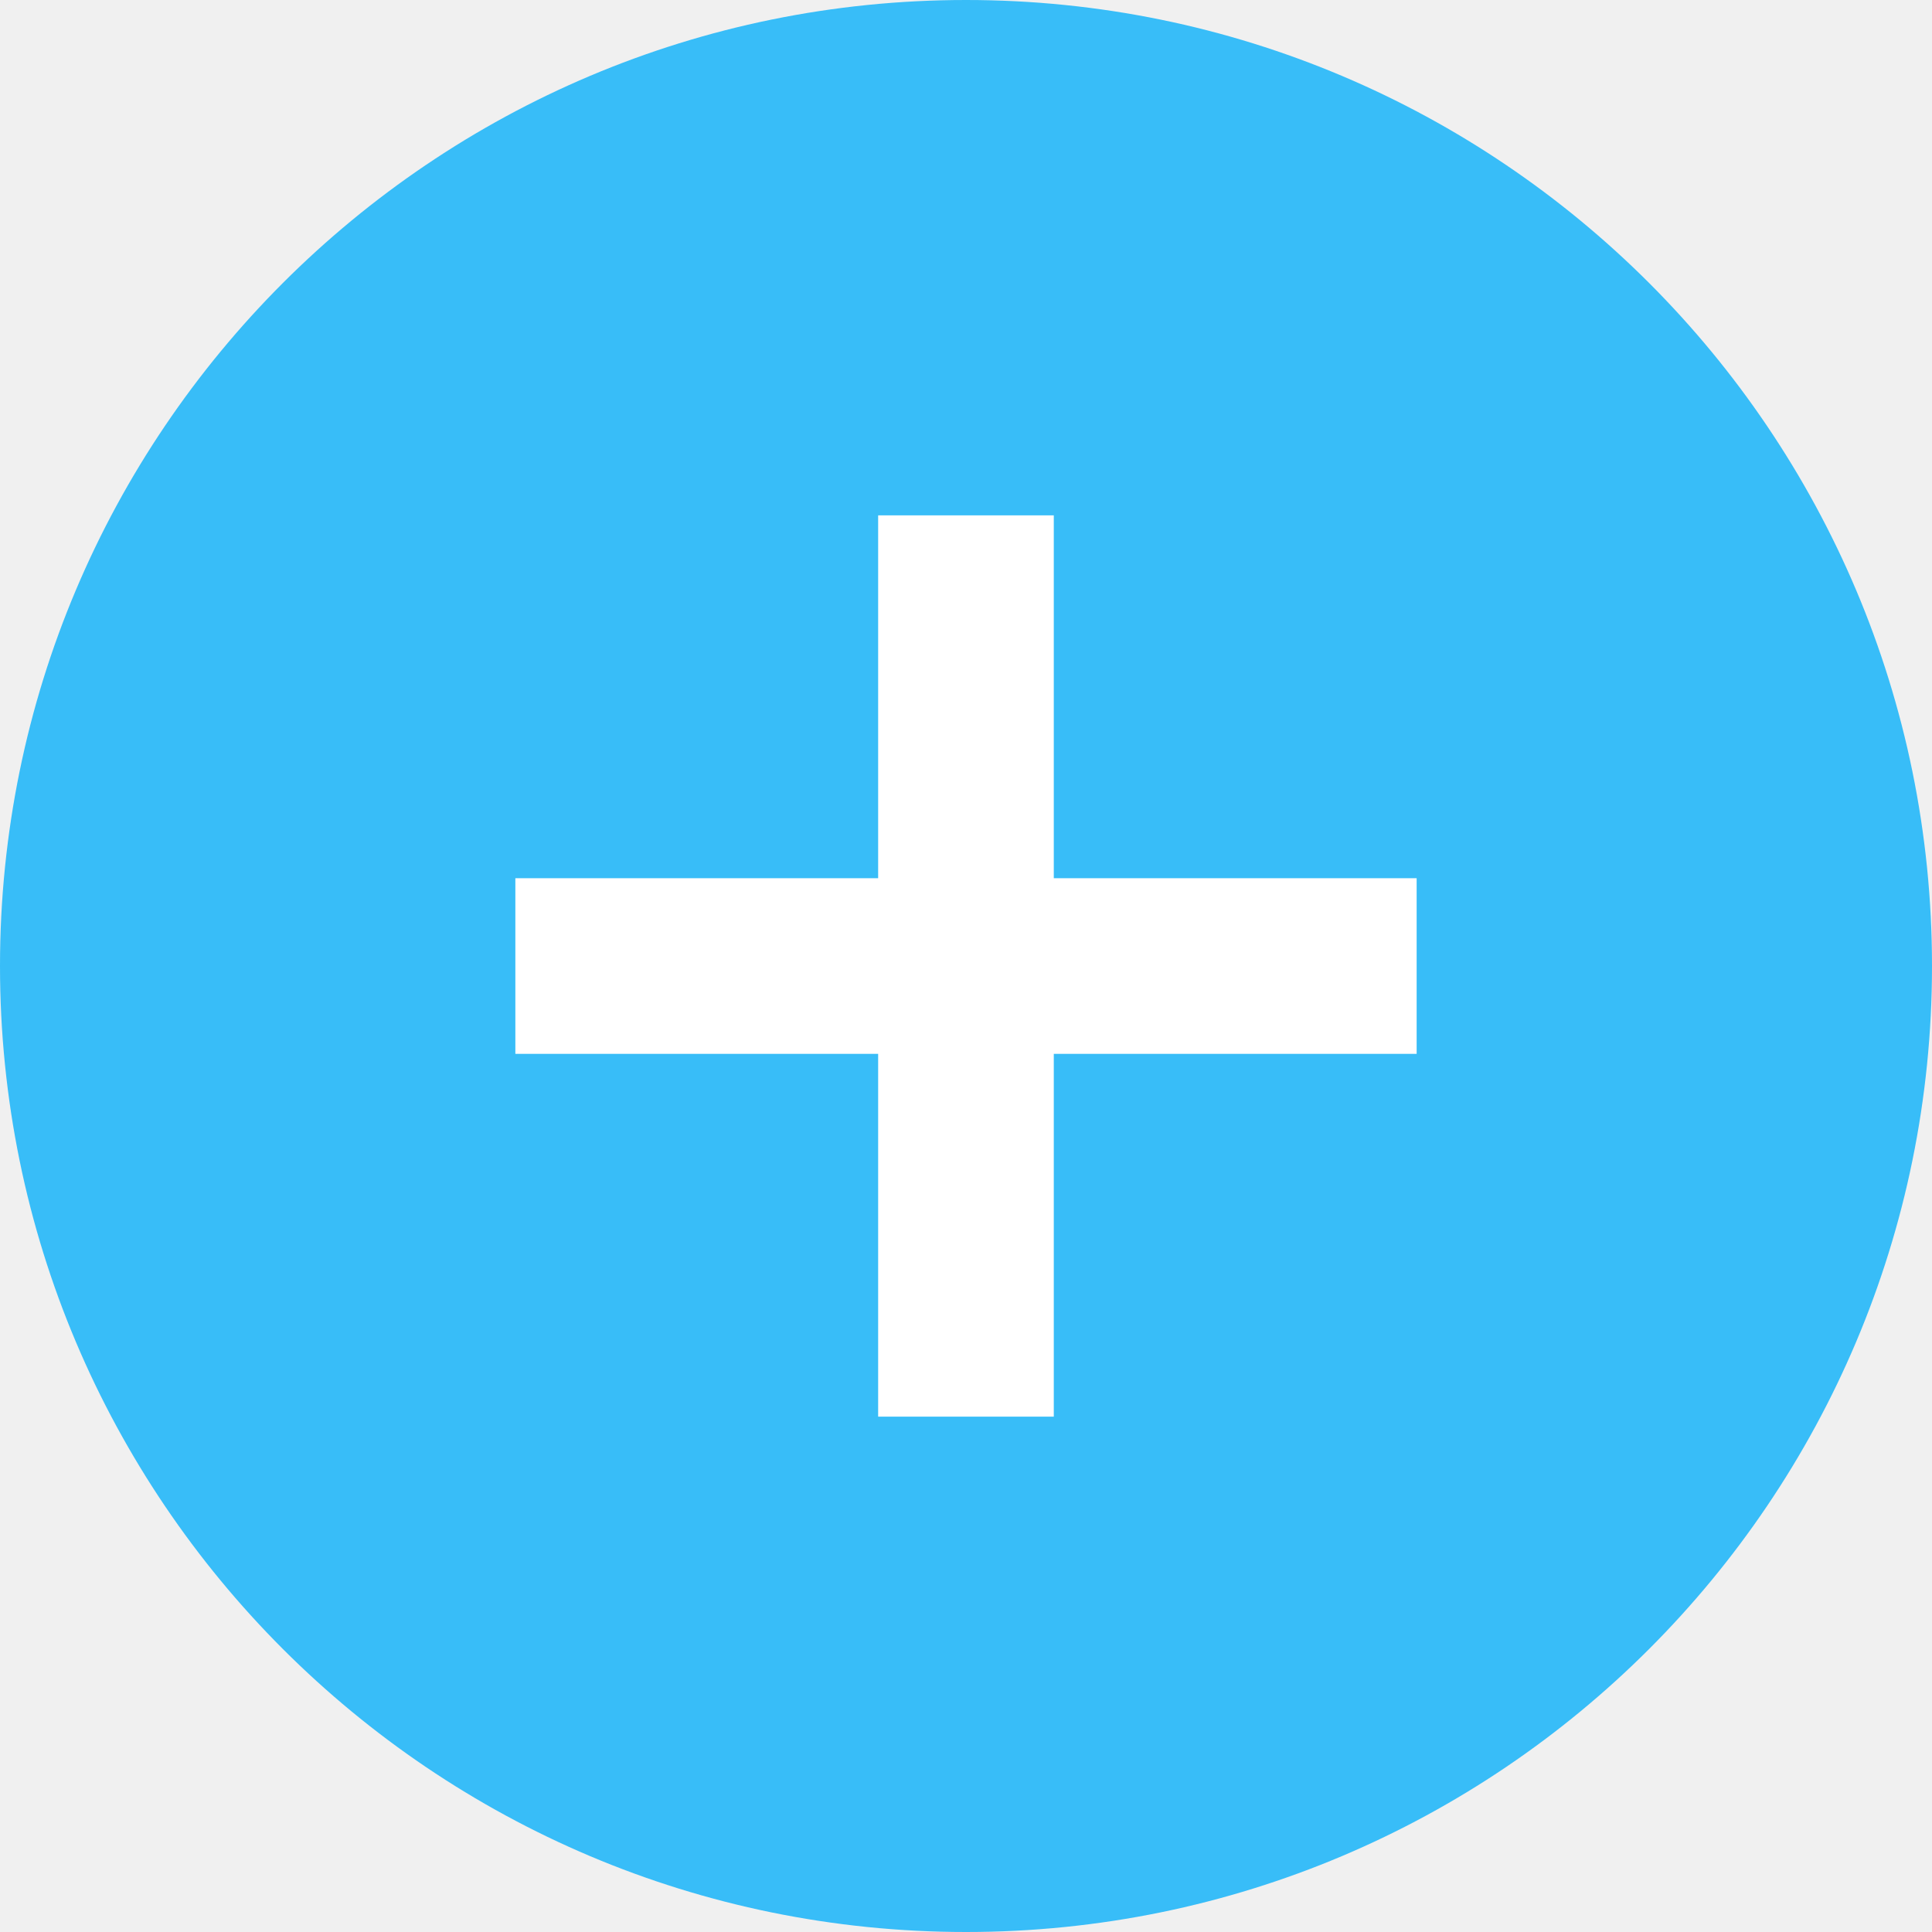
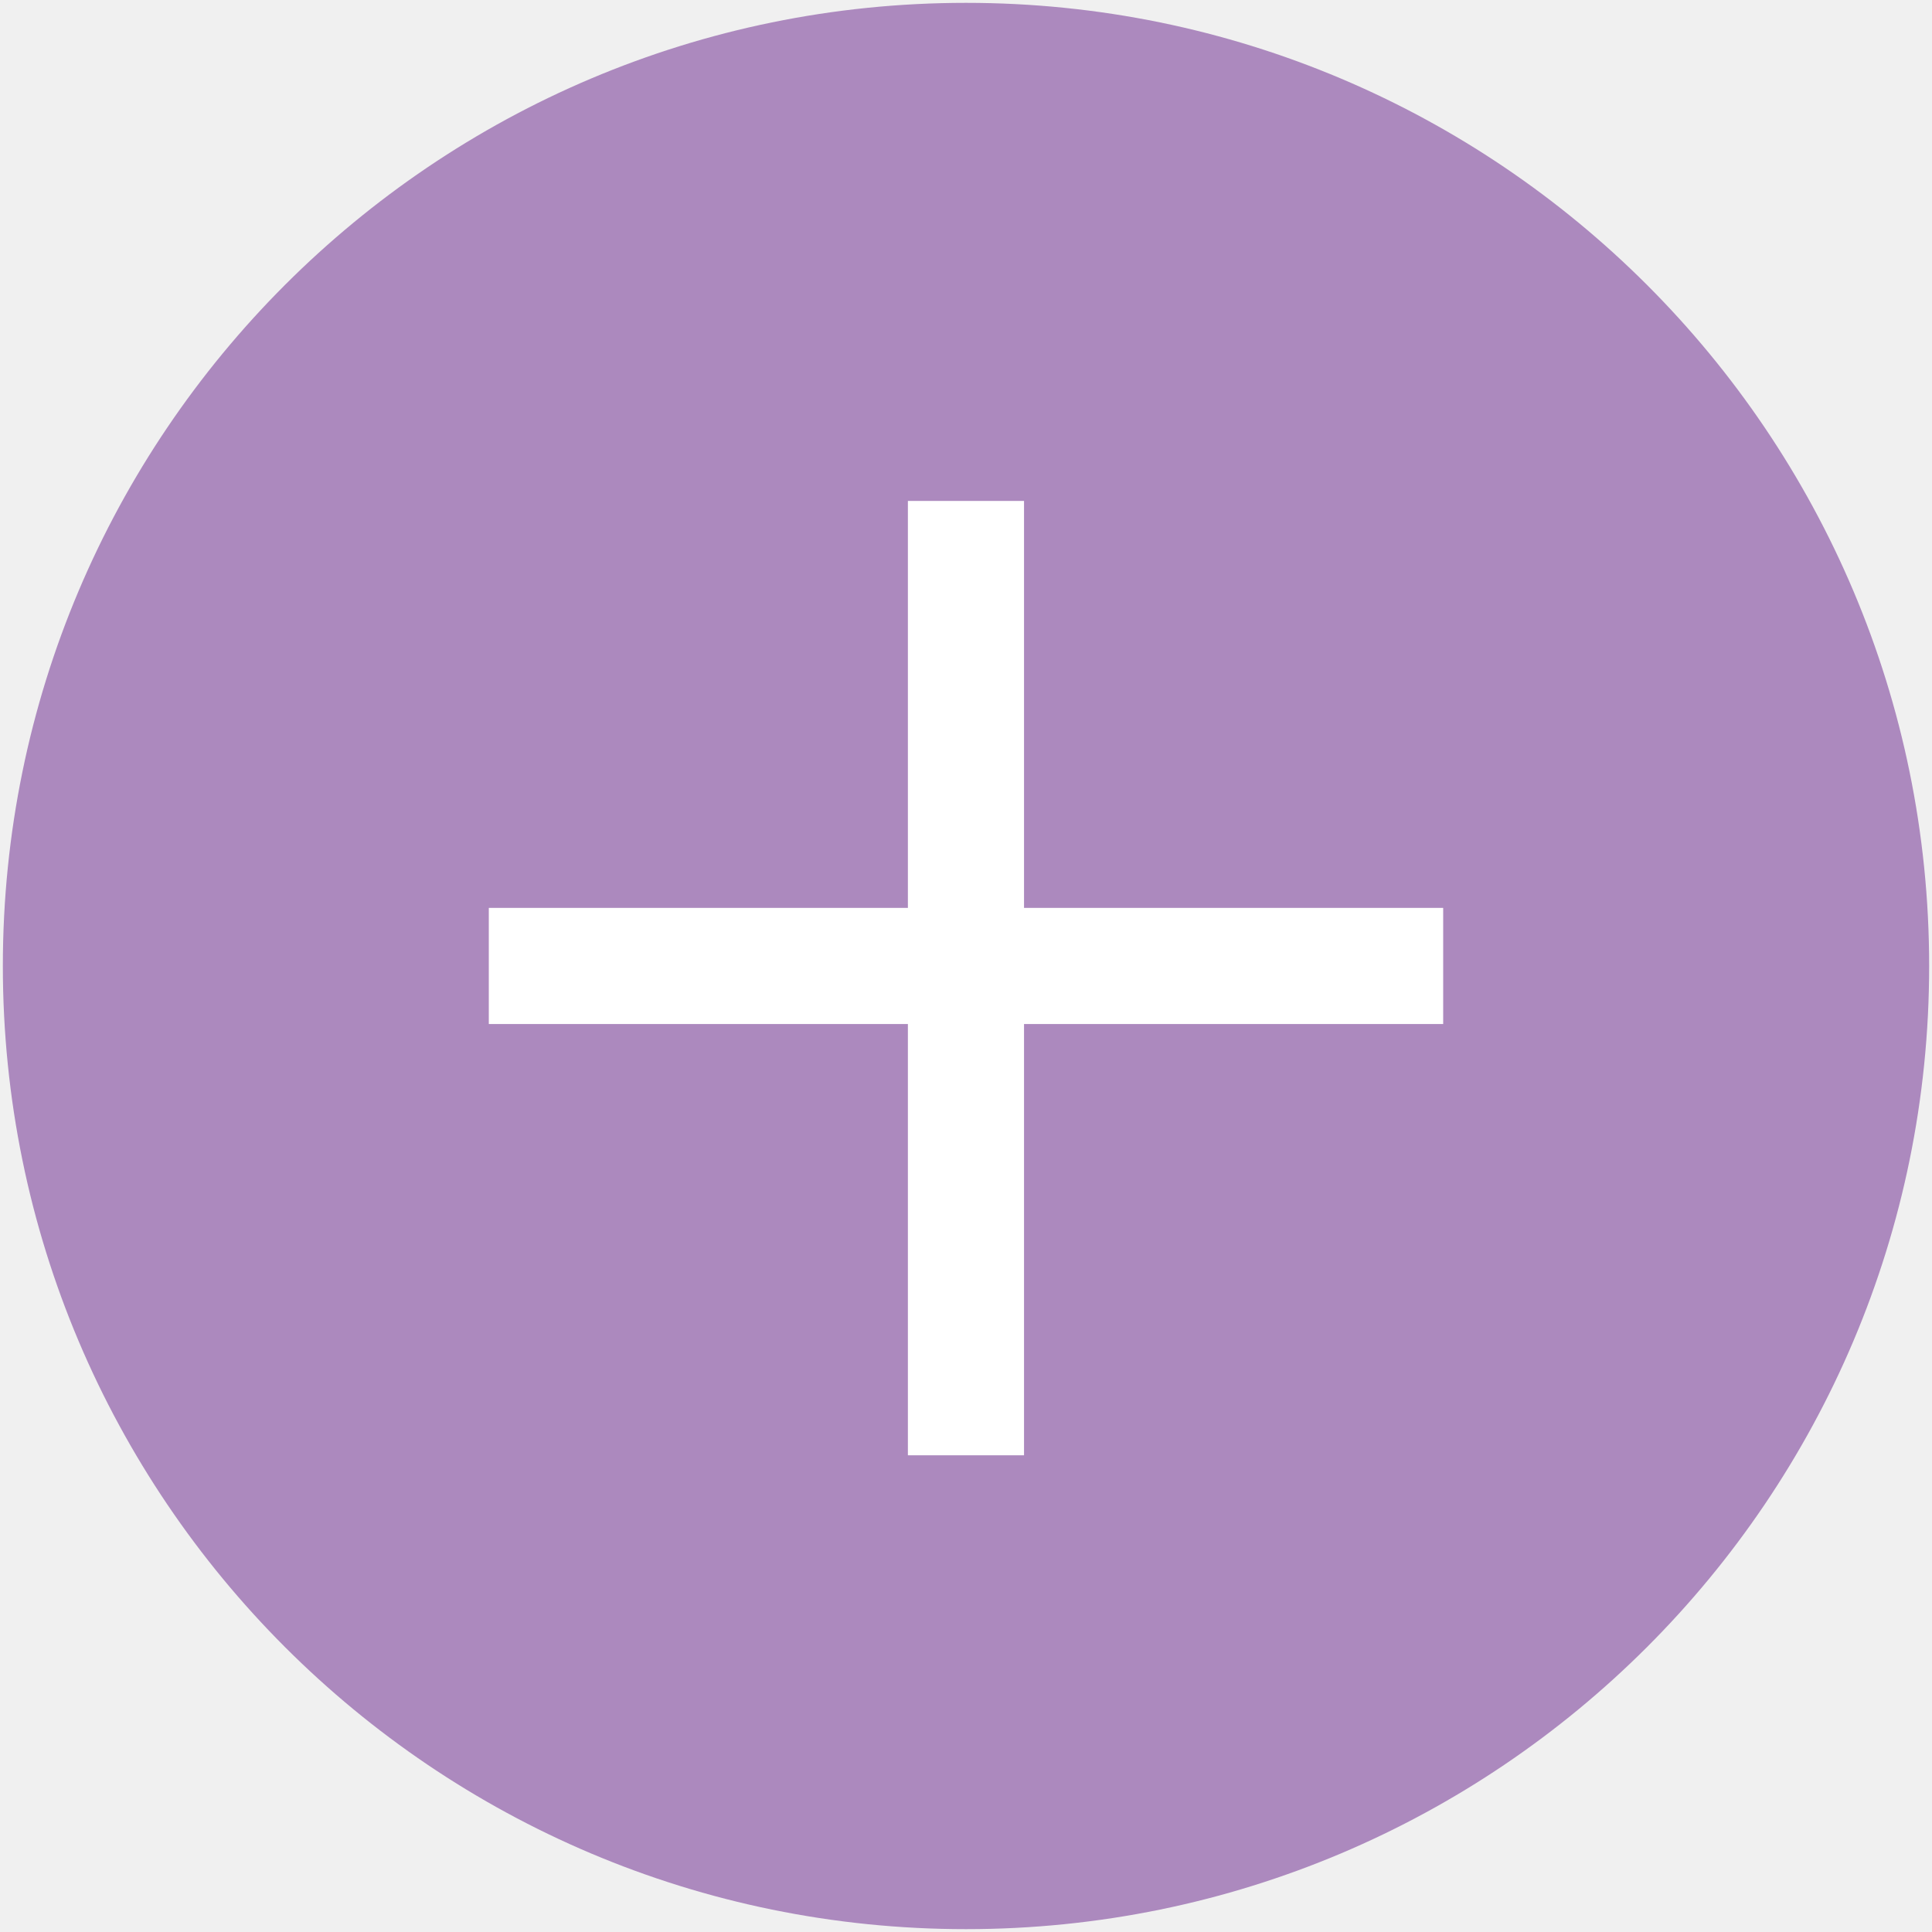
- <svg xmlns="http://www.w3.org/2000/svg" id="Capa_1" data-name="Capa 1" viewBox="0 0 321.54 321.54">
-   <defs>
-     <style>.cls-1{fill:#38bdf8;}.cls-2{fill:#fff;}</style>
-   </defs>
-   <circle class="cls-1" cx="160.77" cy="160.77" r="160.77" />
-   <rect class="cls-2" x="146.15" y="85.77" width="29.23" height="150" />
-   <rect class="cls-2" x="167.61" y="107.23" width="29.23" height="150" transform="translate(-21.46 343) rotate(-90)" />
+ <svg xmlns="http://www.w3.org/2000/svg" version="1.1" id="Capa_1" x="0px" y="0px" viewBox="0 0 244.06 244.06" style="enable-background:new 0 0 244.06 244.06;" xml:space="preserve">
+   <style type="text/css">
+ 	.st0{fill:#AC89BE;}
+ 	.st1{fill:#FFFFFF;}
+ </style>
+   <circle class="st0" cx="122.03" cy="122.03" r="121.67" />
+   <rect x="114.69" y="63.28" class="st1" width="14.67" height="120.56" />
+   <rect x="114.69" y="61.75" transform="matrix(-1.836970e-16 1 -1 -1.836970e-16 244.0595 2.842171e-14)" class="st1" width="14.67" height="120.56" />
</svg>
